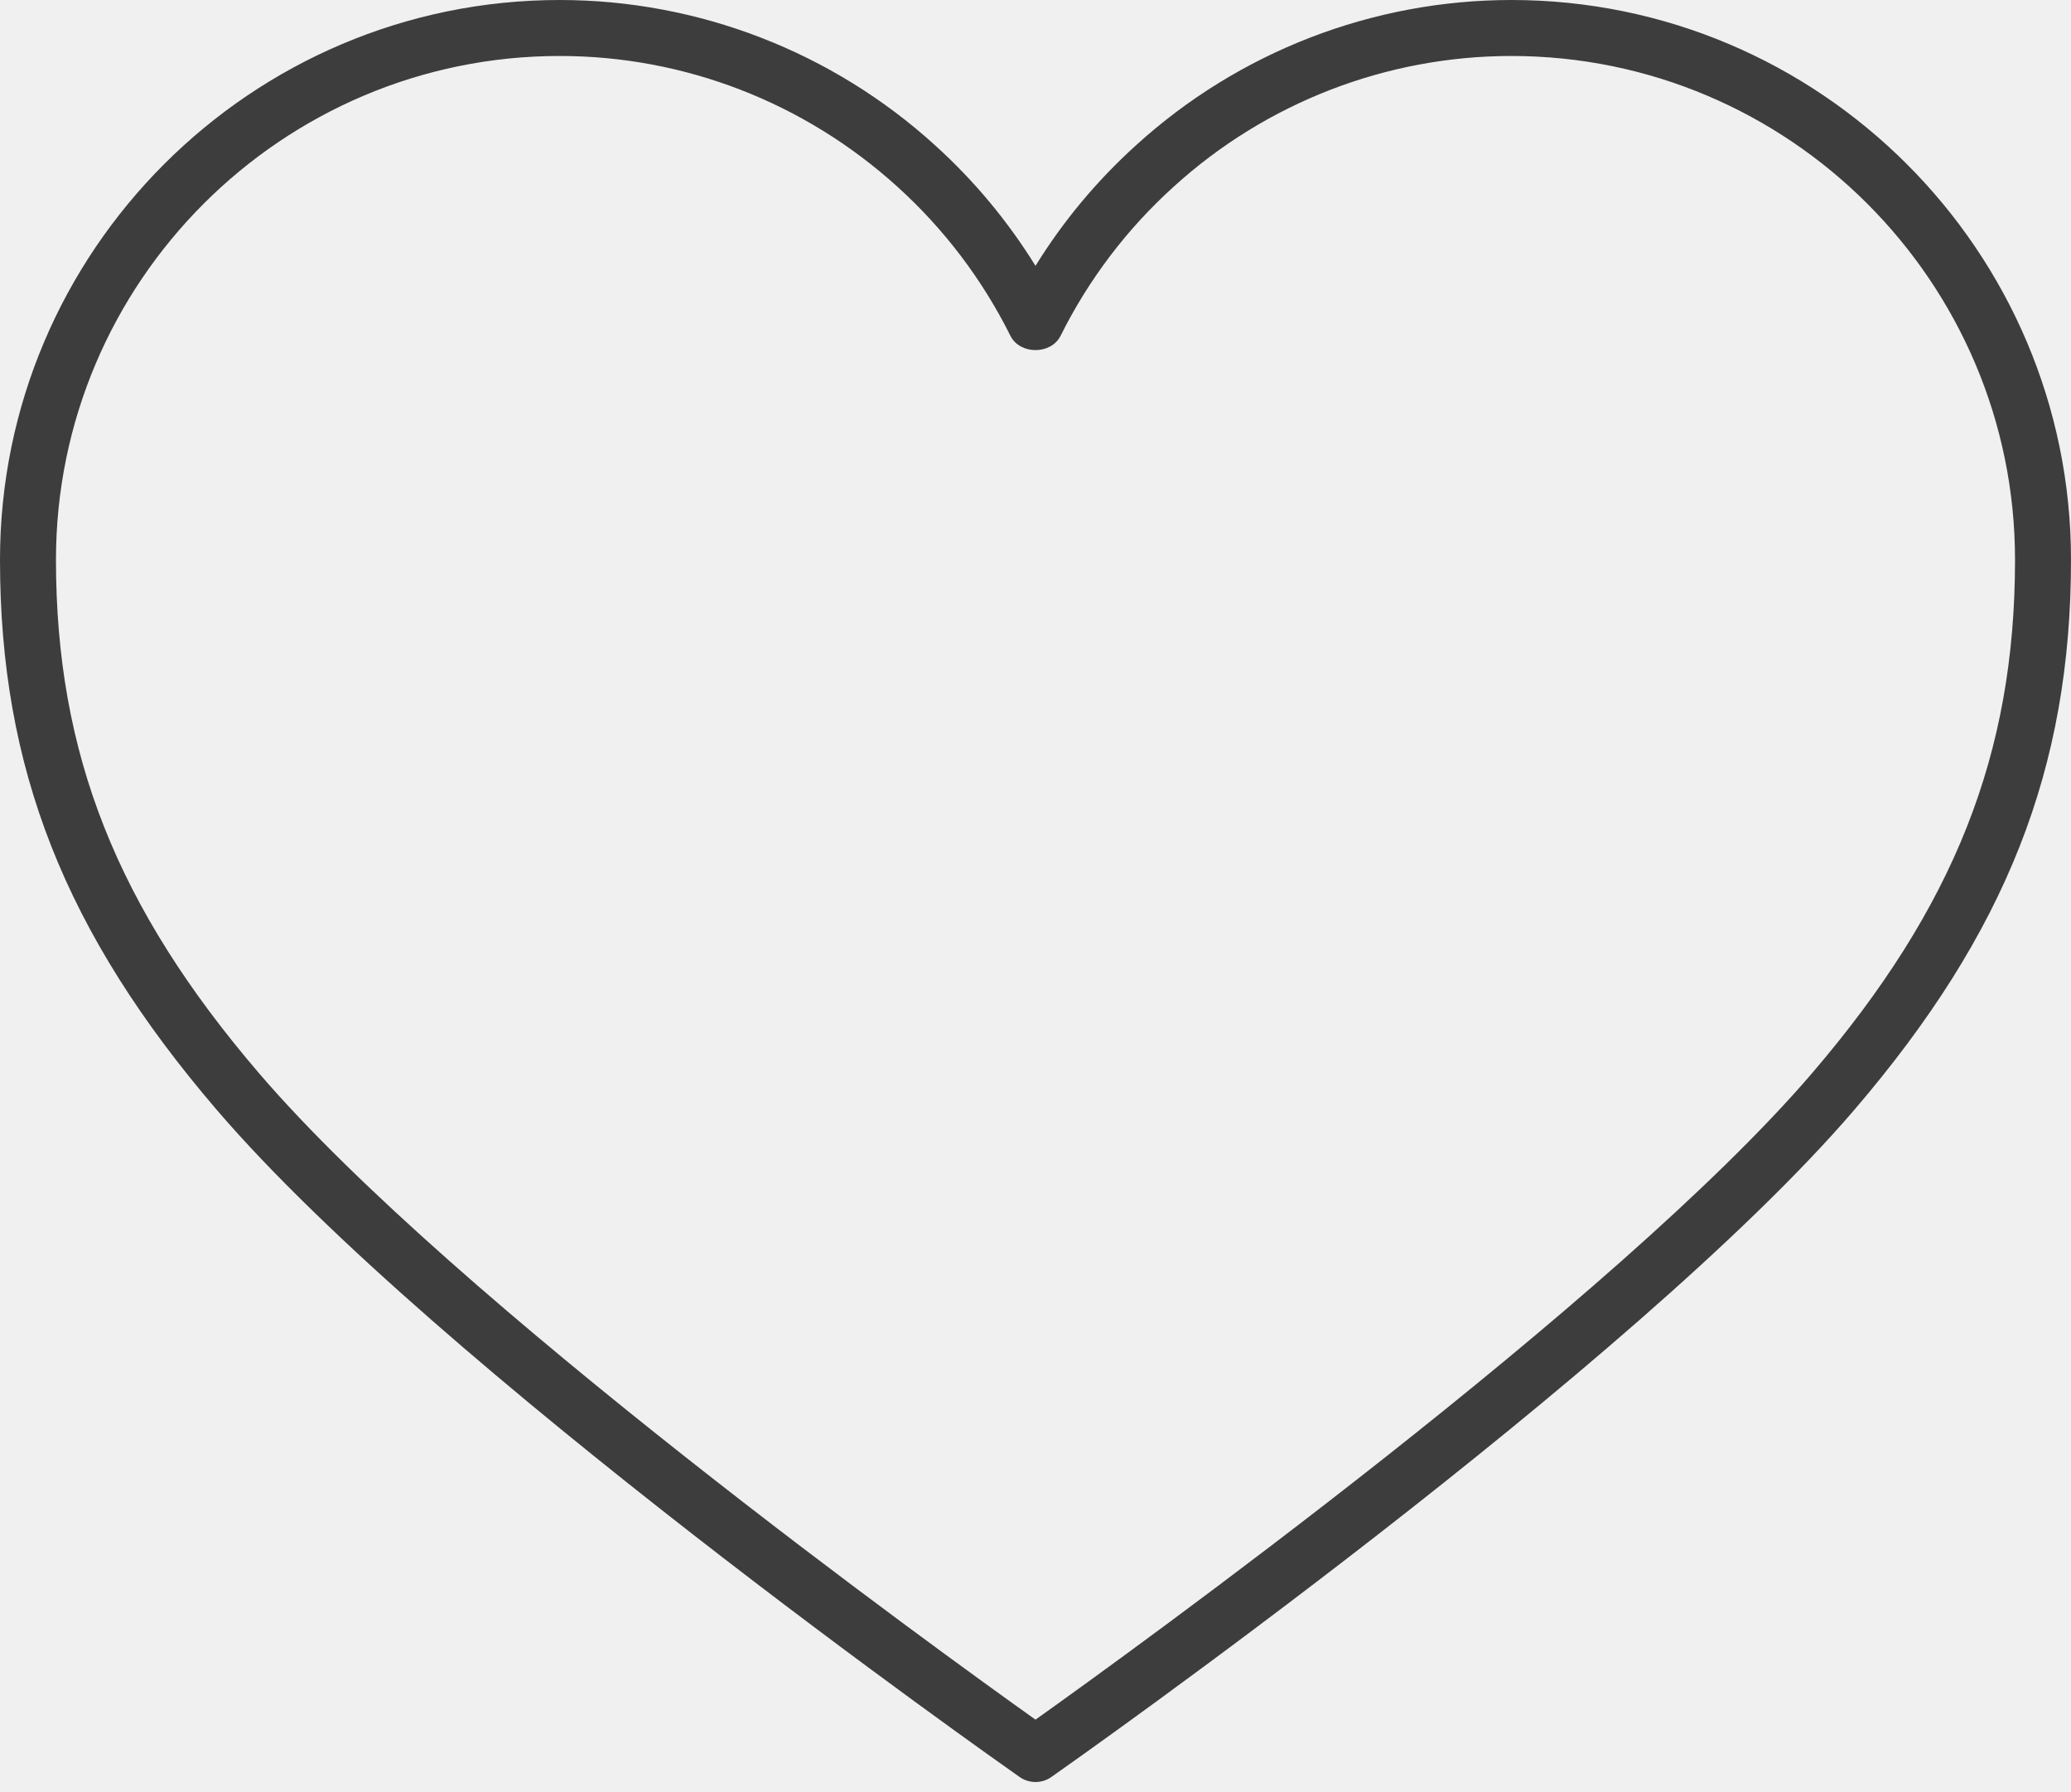
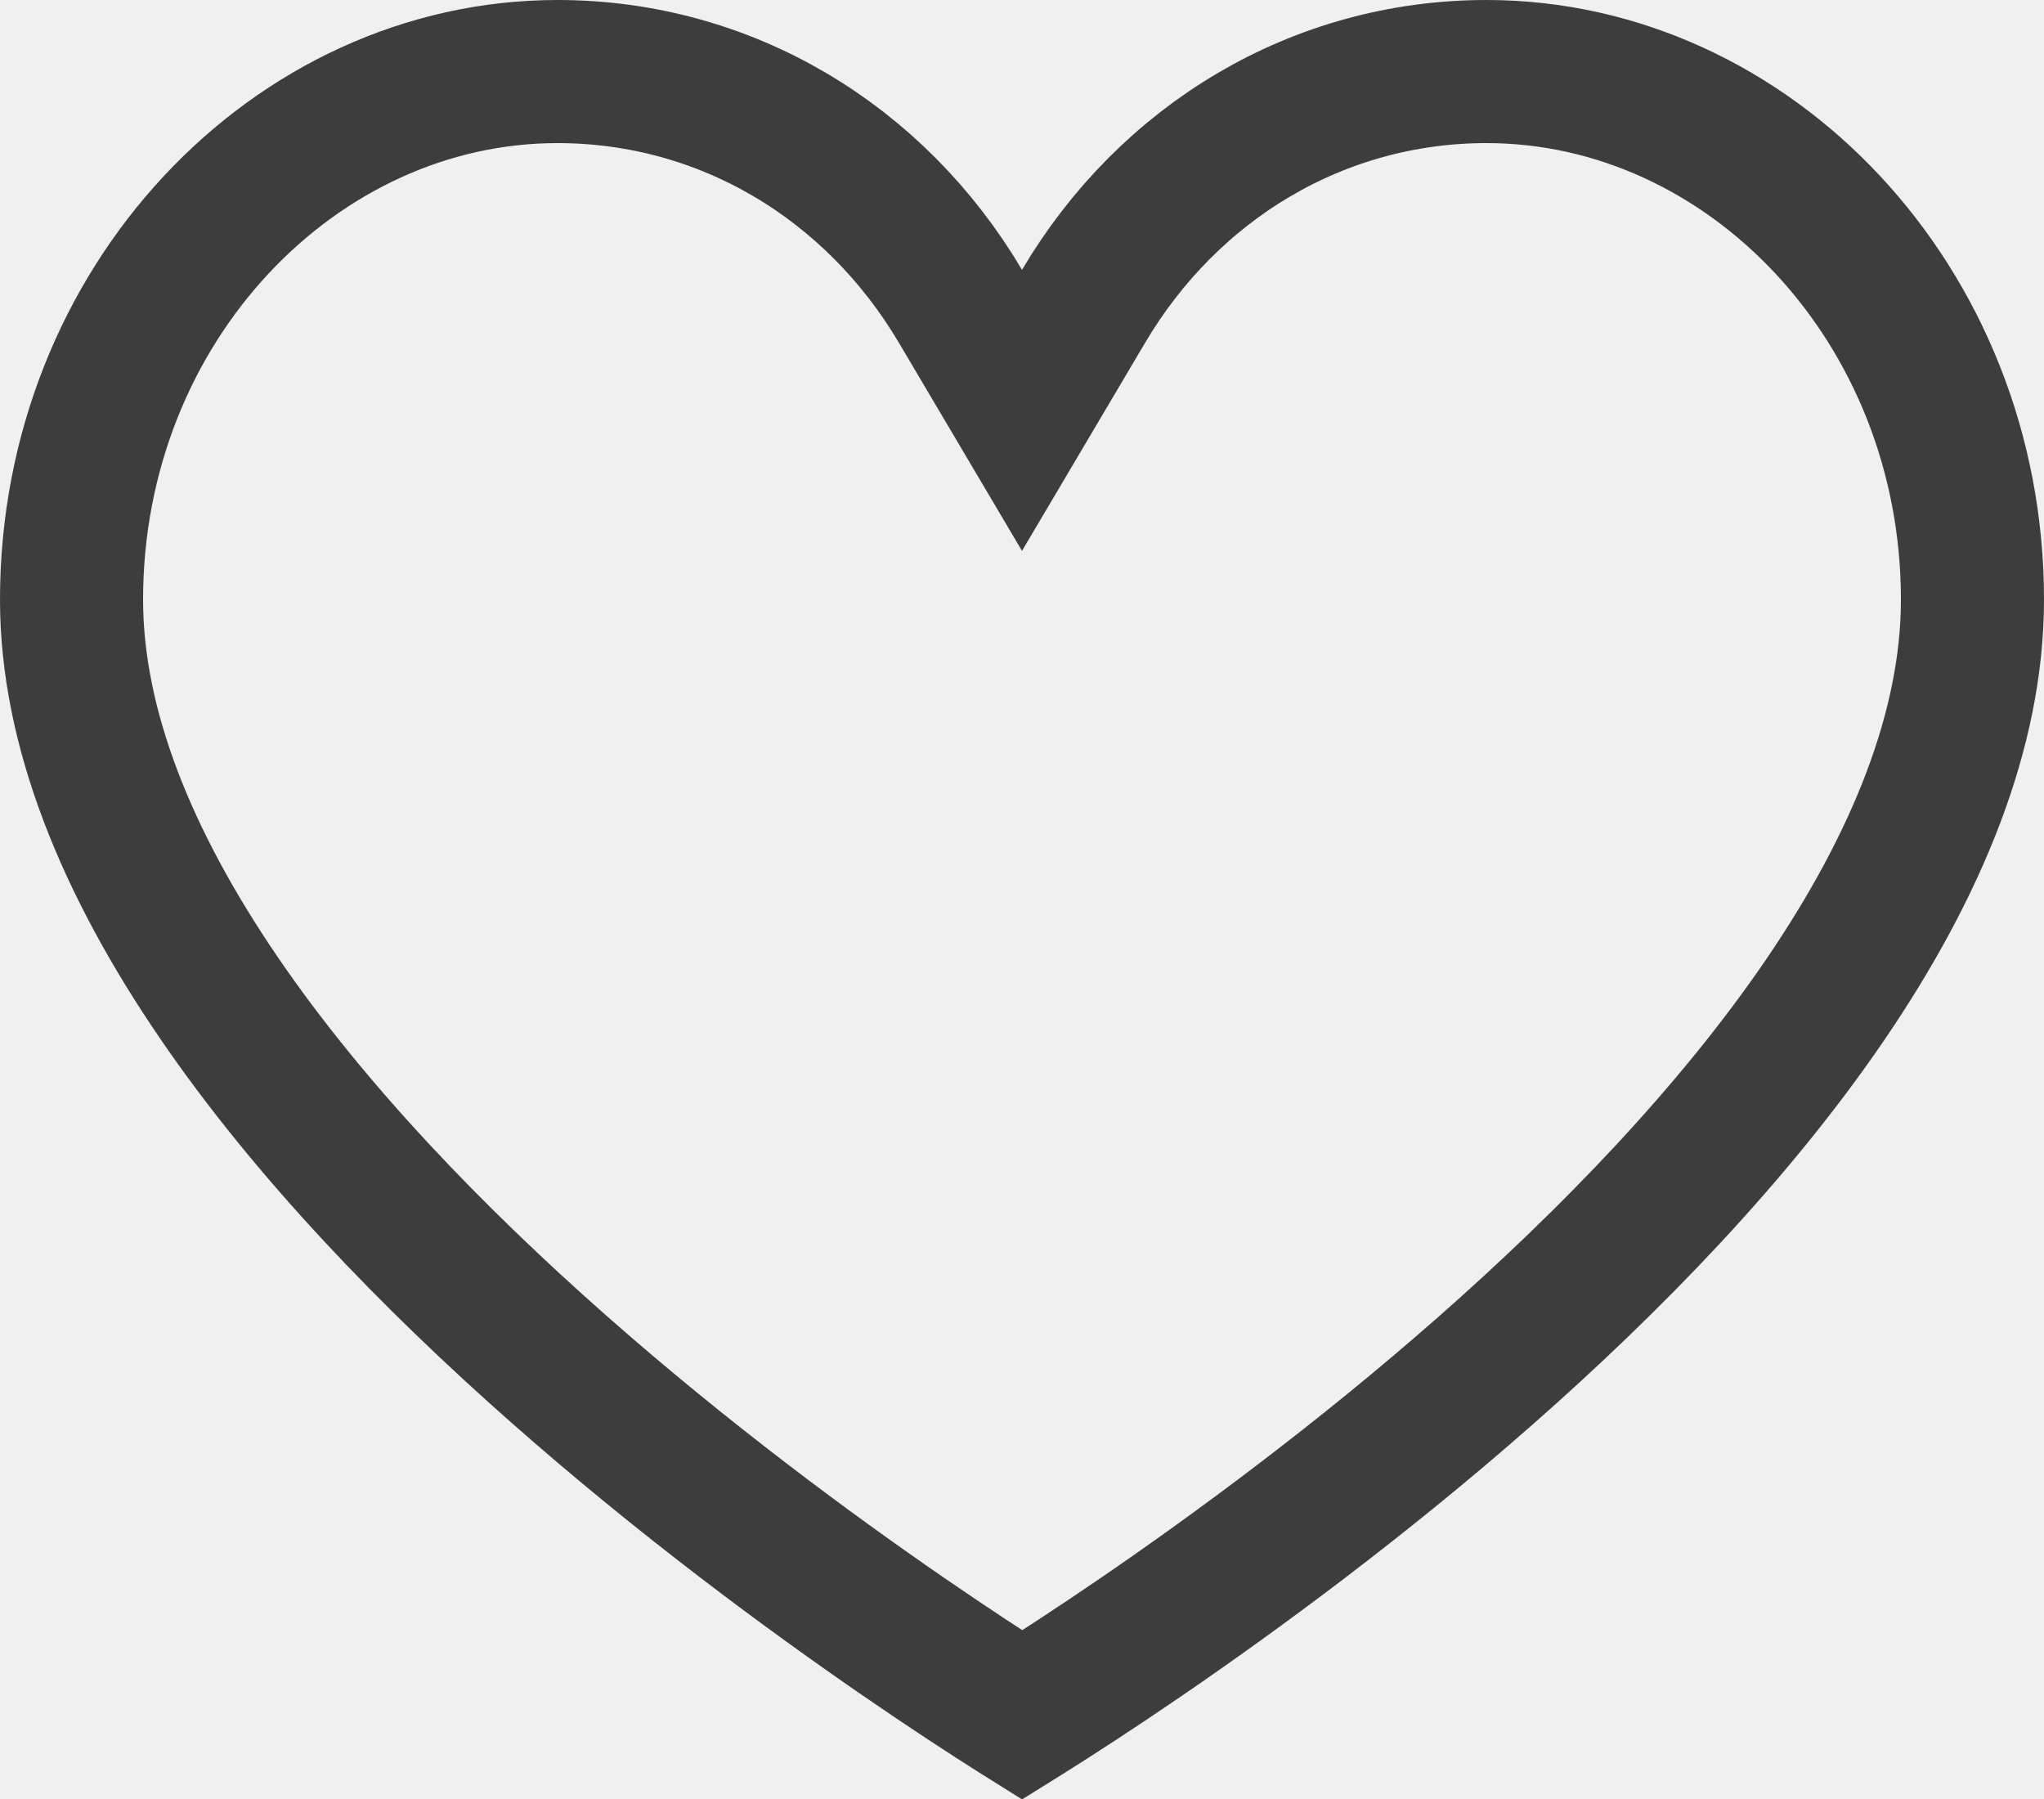
- <svg xmlns="http://www.w3.org/2000/svg" width="37" height="32" viewBox="0 0 37 32" fill="none">
-   <g clip-path="url(#clip0)">
-     <path d="M27 0C24.52 0.001 22.13 0.926 20.296 2.595C19.599 3.225 18.994 3.95 18.5 4.749C18.006 3.95 17.401 3.224 16.704 2.594C14.869 0.926 12.479 0.001 10 0C4.486 0 0 4.486 0 10C0 13.722 1.158 16.66 3.871 19.825C7.813 24.425 17.79 31.445 18.213 31.742C18.297 31.802 18.397 31.834 18.5 31.834C18.603 31.834 18.703 31.802 18.787 31.742C19.21 31.445 29.187 24.425 33.13 19.825C35.842 16.66 37 13.722 37 10C37 4.486 32.514 0 27 0ZM32.371 19.175C28.876 23.251 20.191 29.516 18.5 30.72C16.809 29.516 8.124 23.251 4.63 19.175C2.085 16.206 1 13.462 1 10C1 5.037 5.038 1 10 1C12.227 1 14.37 1.829 16.032 3.335C16.866 4.089 17.551 4.993 18.052 5.999C18.222 6.339 18.778 6.339 18.948 5.999C19.449 4.993 20.134 4.089 20.968 3.336C22.618 1.834 24.769 1.001 27 1C31.962 1 36 5.037 36 10C36 13.462 34.915 16.206 32.371 19.175Z" fill="#3D3D3D" />
-   </g>
-   <defs>
-     <clipPath id="clip0">
-       <rect width="37" height="32" fill="white" />
-     </clipPath>
-   </defs>
+ <svg xmlns="http://www.w3.org/2000/svg" width="100" height="88" viewBox="0 0 100 88" fill="none">
+   <path d="M46.988 14.982L50 20.073L53.012 14.982C57.194 7.915 64.493 3.5 72.727 3.5C85.559 3.5 96.5 14.889 96.5 29.333C96.5 35.688 93.777 42.33 89.296 48.903C84.833 55.448 78.816 61.646 72.688 67.039C66.575 72.419 60.445 76.915 55.836 80.07C53.534 81.645 51.62 82.881 50.286 83.719C50.19 83.779 50.097 83.838 50.007 83.894C49.916 83.837 49.821 83.777 49.724 83.715C48.39 82.87 46.474 81.626 44.172 80.041C39.562 76.867 33.431 72.347 27.316 66.951C21.186 61.541 15.166 55.334 10.703 48.798C6.218 42.231 3.5 35.621 3.5 29.333C3.5 14.889 14.441 3.5 27.273 3.5C35.507 3.5 42.806 7.915 46.988 14.982Z" stroke="#3D3D3D" stroke-width="7" />
</svg>
